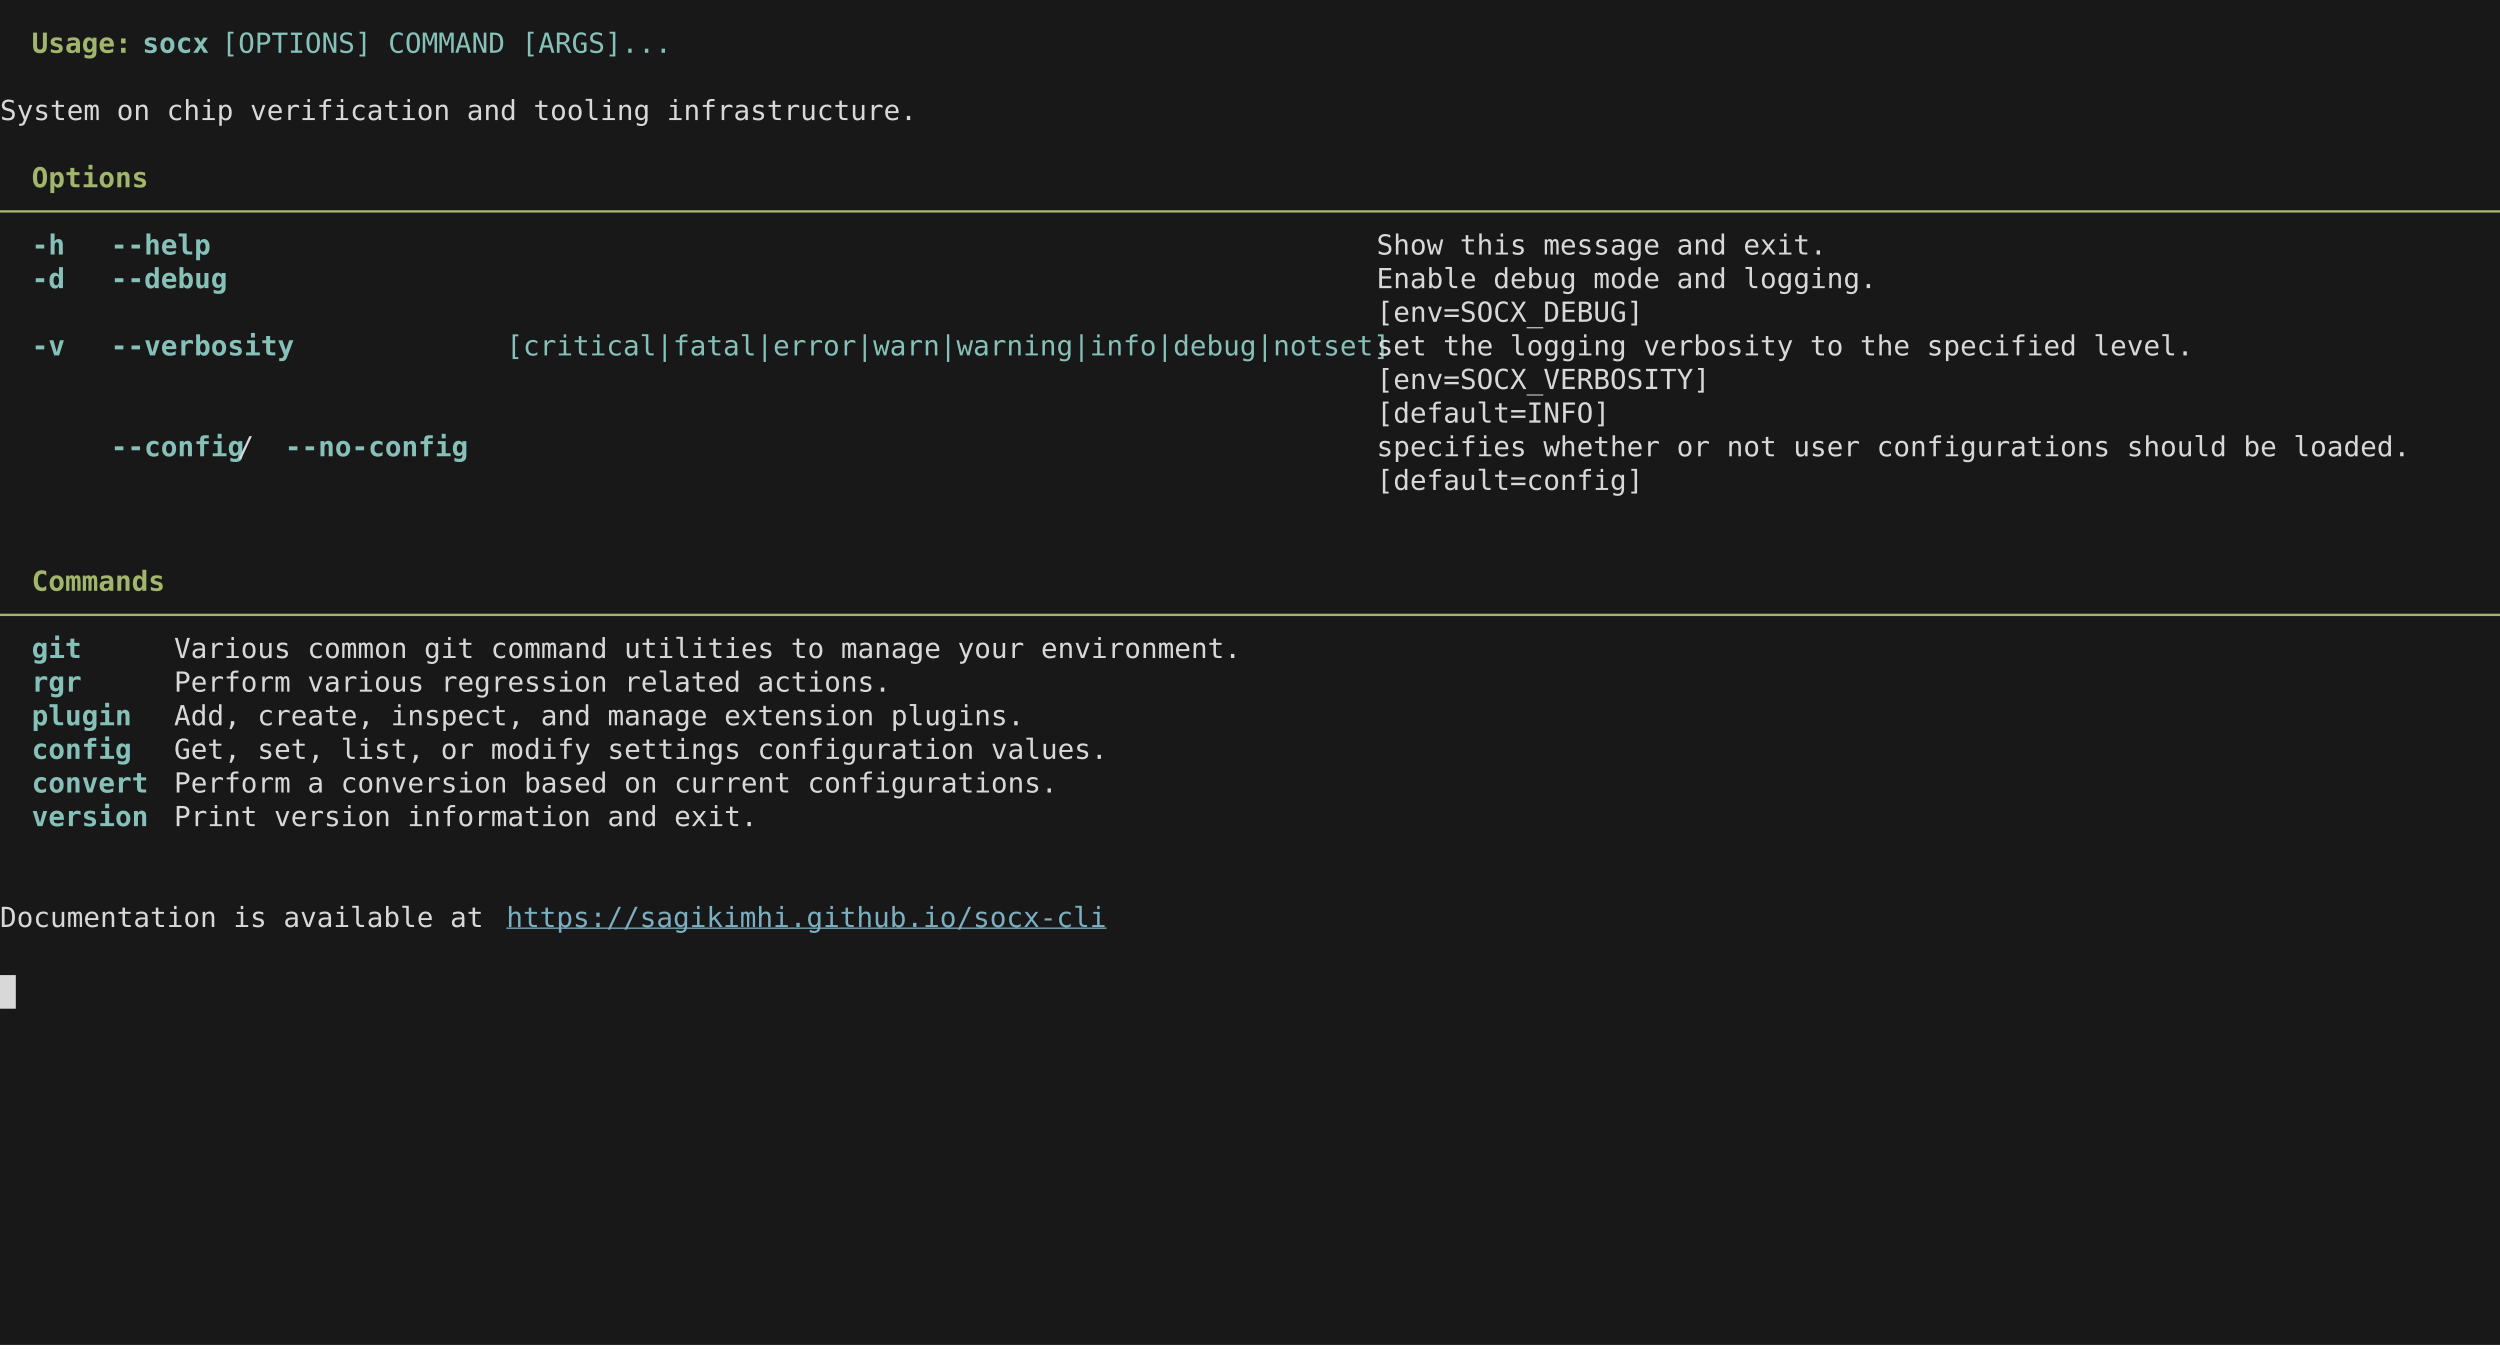
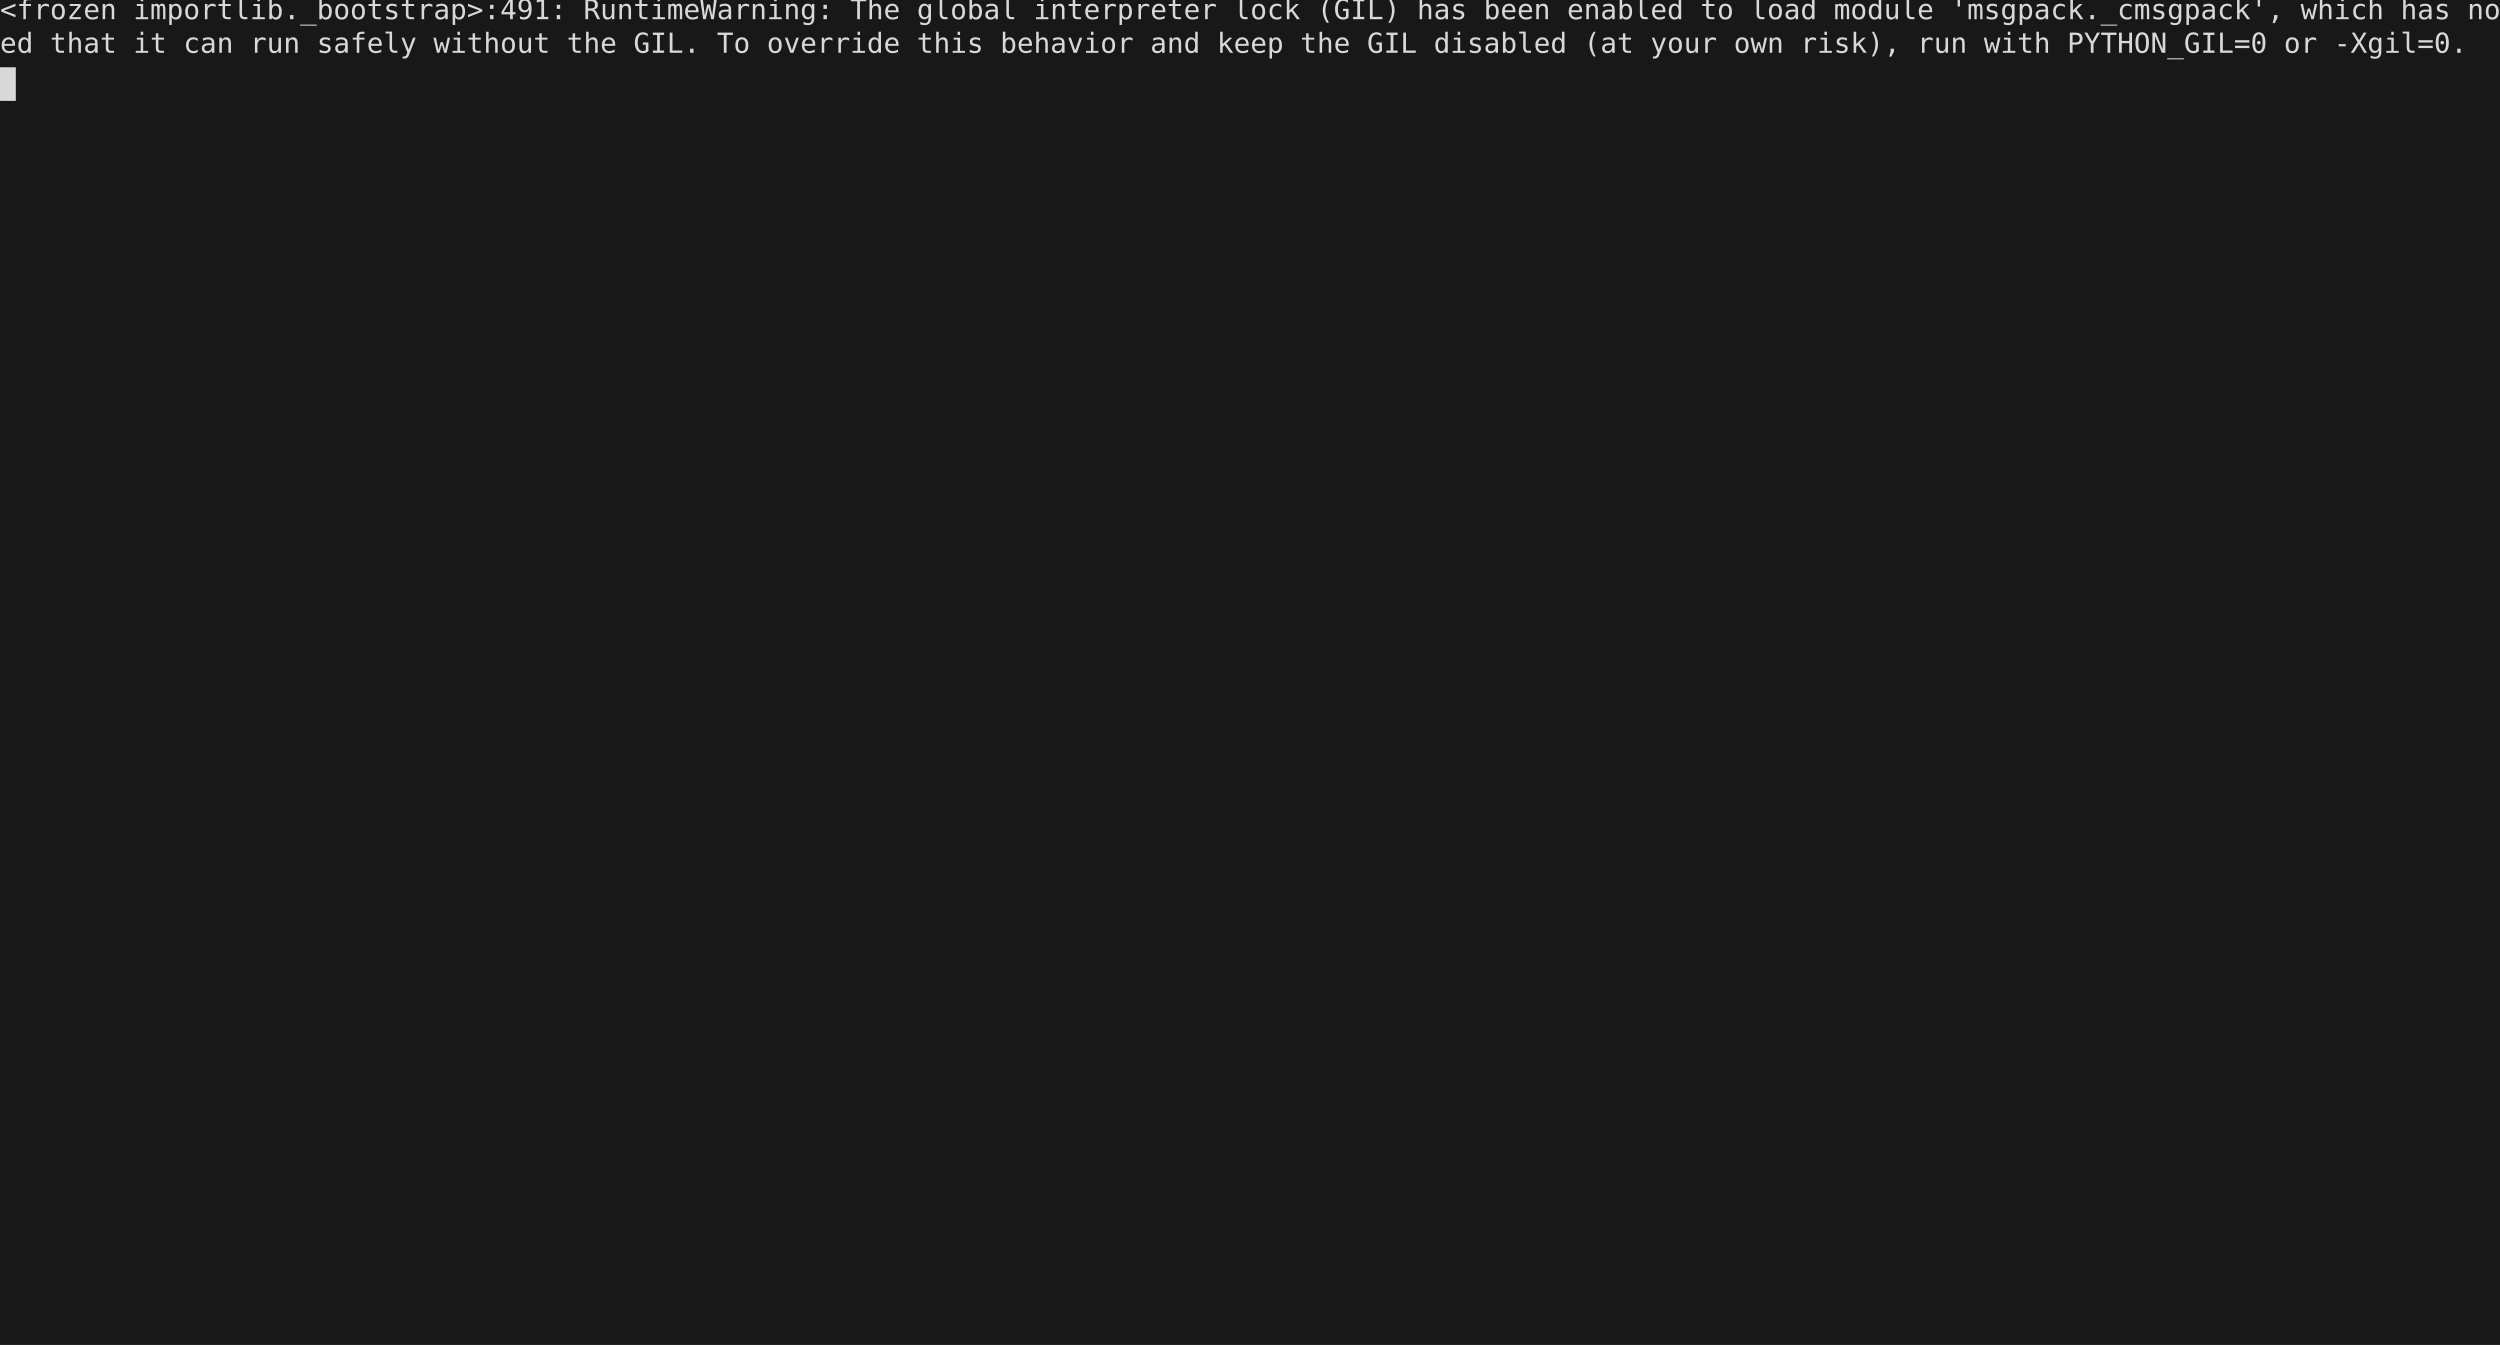
<svg xmlns="http://www.w3.org/2000/svg" xmlns:ns1="https://github.com/nbedos/termtosvg" xmlns:xlink="http://www.w3.org/1999/xlink" id="terminal" baseProfile="full" viewBox="0 0 1264 682" width="1264" version="1.1">
  <defs>
    <ns1:template_settings>
      <ns1:screen_geometry columns="158" rows="40" />
      <ns1:animation type="css" />
    </ns1:template_settings>
    <style type="text/css" id="generated-style">#screen {
                font-family: 'DejaVu Sans Mono', monospace;
                font-style: normal;
                font-size: 14px;
            }

        text {
            dominant-baseline: text-before-edge;
            white-space: pre;
        }

            :root {
-                 --animation-duration: 3000ms;
+                 --animation-duration: 3445ms;
            }

            @keyframes roll {
                0.000%{transform:translateY(0px)}
- 100.000%{transform:translateY(0px)}
+ 12.917%{transform:translateY(-714px)}
+ 100.000%{transform:translateY(-714px)}
            }

            #screen_view {
-                 animation-duration: 3000ms;
+                 animation-duration: 3445ms;
                animation-iteration-count:infinite;
                animation-name:roll;
                animation-timing-function: steps(1,end);
                animation-fill-mode: forwards;
            }
        </style>
    <style type="text/css" id="user-style">
            /* The colors defined below are the default 16 colors used for rendering text of the terminal. Adjust
               them as needed.
               base16-default-dark color theme (source: http://chriskempson.com/projects/base16/) */
            .foreground {fill: #d8d8d8;}
            .background {fill: #181818;}
            .color0 {fill: #181818;}
            .color1 {fill: #ab4642;}
            .color2 {fill: #a1b56c;}
            .color3 {fill: #f7ca88;}
            .color4 {fill: #7cafc2;}
            .color5 {fill: #ba8baf;}
            .color6 {fill: #86c1b9;}
            .color7 {fill: #d8d8d8;}
            .color8 {fill: #585858;}
            .color9 {fill: #ab4642;}
            .color10 {fill: #a1b56C;}
            .color11 {fill: #f7ca88;}
            .color12 {fill: #7cafc2;}
            .color13 {fill: #ba8baf;}
            .color14 {fill: #86c1b9;}
            .color15 {fill: #f8f8f8;}
        </style>
  </defs>
  <svg id="screen" width="1264" height="680" viewBox="0 0 1264 680" preserveAspectRatio="xMidYMin slice">
    <rect class="background" height="100%" width="100%" x="0" y="0" />
    <defs>
      <g id="g1">
+         <text x="0" textLength="1264" class="foreground">&lt;frozen importlib._bootstrap&gt;:491: RuntimeWarning: The global interpreter lock (GIL) has been enabled to load module 'msgpack._cmsgpack', which has not declar</text>
+       </g>
+       <g id="g2">
+         <text x="0" textLength="1184" class="foreground">ed that it can run safely without the GIL. To override this behavior and keep the GIL disabled (at your own risk), run with PYTHON_GIL=0 or -Xgil=0.</text>
+       </g>
+       <g id="g3">
+         <text x="0" textLength="8" class="background"> </text>
+       </g>
+       <g id="g4">
        <text x="0" textLength="1264" class="foreground">                                                                                                                                                              </text>
      </g>
-       <g id="g2">
+       <g id="g5">
        <text x="0" textLength="16" class="foreground">  </text>
        <text x="16" textLength="48" font-weight="bold" class="color10">Usage:</text>
        <text x="64" textLength="8" class="foreground"> </text>
        <text x="72" textLength="32" font-weight="bold" class="color14">socx</text>
        <text x="104" textLength="8" class="foreground"> </text>
-         <text x="112" textLength="216" class="color6">[OPTIONS] COMMAND [ARGS]...</text>
-         <text x="328" textLength="936" class="foreground">                                                                                                                     </text>
-       </g>
-       <g id="g3">
+         <text x="112" textLength="304" class="color6">[&lt;options&gt;] [&lt;subcommand&gt;] [&lt;args&gt;...]</text>
+         <text x="416" textLength="848" class="foreground">                                                                                                          </text>
+       </g>
+       <g id="g6">
        <text x="0" textLength="1264" class="foreground">  System on chip verification and tooling infrastructure.                                                                                                     </text>
      </g>
-       <g id="g4">
+       <g id="g7">
+         <text x="0" textLength="16" class="color2">  </text>
+         <text x="16" textLength="64" font-weight="bold" class="color10">Commands</text>
+         <text x="80" textLength="1184" class="color2">                                                                                                                                                    </text>
+       </g>
+       <g id="g8">
+         <text x="0" textLength="1264" class="color2">  ──────────────────────────────────────────────────────────────────────────────────────────────────────────────────────────────────────────────────────────  </text>
+       </g>
+       <g id="g9">
+         <text x="0" textLength="16" class="color2">  </text>
+         <text x="16" textLength="64" font-weight="bold" class="color14">init    </text>
+         <text x="80" textLength="8" class="color2"> </text>
+         <text x="88" textLength="112" class="foreground"> Initialize a </text>
+         <text x="200" textLength="32" font-weight="bold" class="color14">socx</text>
+         <text x="232" textLength="1016" class="foreground"> project.                                                                                                                      </text>
+         <text x="1248" textLength="16" class="color2">  </text>
+       </g>
+       <g id="g10">
+         <text x="0" textLength="16" class="color2">  </text>
+         <text x="16" textLength="64" font-weight="bold" class="color14">git     </text>
+         <text x="80" textLength="8" class="color2"> </text>
+         <text x="88" textLength="40" class="foreground"> Run </text>
+         <text x="128" textLength="24" font-weight="bold" class="color14">git</text>
+         <text x="152" textLength="1096" class="foreground"> commands in parallel on multiple repositories.                                                                                          </text>
+         <text x="1248" textLength="16" class="color2">  </text>
+       </g>
+       <g id="g11">
+         <text x="0" textLength="16" class="color2">  </text>
+         <text x="16" textLength="64" font-weight="bold" class="color14">rgr     </text>
+         <text x="80" textLength="8" class="color2"> </text>
+         <text x="88" textLength="1160" class="foreground"> Perform various regression related actions.                                                                                                     </text>
+         <text x="1248" textLength="16" class="color2">  </text>
+       </g>
+       <g id="g12">
+         <text x="0" textLength="16" class="color2">  </text>
+         <text x="16" textLength="64" font-weight="bold" class="color14">plugin  </text>
+         <text x="80" textLength="8" class="color2"> </text>
+         <text x="88" textLength="1160" class="foreground"> Add, create, inspect, and manage extension plugins.                                                                                             </text>
+         <text x="1248" textLength="16" class="color2">  </text>
+       </g>
+       <g id="g13">
+         <text x="0" textLength="16" class="color2">  </text>
+         <text x="16" textLength="64" font-weight="bold" class="color14">config  </text>
+         <text x="80" textLength="8" class="color2"> </text>
+         <text x="88" textLength="1160" class="foreground"> Get, set, list, or modify settings configuration values.                                                                                        </text>
+         <text x="1248" textLength="16" class="color2">  </text>
+       </g>
+       <g id="g14">
+         <text x="0" textLength="16" class="color2">  </text>
+         <text x="16" textLength="64" font-weight="bold" class="color14">convert </text>
+         <text x="80" textLength="8" class="color2"> </text>
+         <text x="88" textLength="1160" class="foreground"> Perform a conversion based on current configurations.                                                                                           </text>
+         <text x="1248" textLength="16" class="color2">  </text>
+       </g>
+       <g id="g15">
+         <text x="0" textLength="16" class="color2">  </text>
+         <text x="16" textLength="64" font-weight="bold" class="color14">version </text>
+         <text x="80" textLength="8" class="color2"> </text>
+         <text x="88" textLength="1160" class="foreground"> Print version information and exit.                                                                                                             </text>
+         <text x="1248" textLength="16" class="color2">  </text>
+       </g>
+       <g id="g16">
+         <text x="0" textLength="1264" class="color2">                                                                                                                                                              </text>
+       </g>
+       <g id="g17">
        <text x="0" textLength="16" class="color2">  </text>
        <text x="16" textLength="56" font-weight="bold" class="color10">Options</text>
        <text x="72" textLength="1192" class="color2">                                                                                                                                                     </text>
      </g>
-       <g id="g5">
-         <text x="0" textLength="1264" class="color2">  ──────────────────────────────────────────────────────────────────────────────────────────────────────────────────────────────────────────────────────────  </text>
-       </g>
-       <g id="g6">
+       <g id="g18">
        <text x="0" textLength="16" class="color2">  </text>
        <text x="16" textLength="16" font-weight="bold" class="color14">-h</text>
        <text x="32" textLength="8" class="foreground"> </text>
        <text x="40" textLength="8" class="color2"> </text>
        <text x="48" textLength="8" class="foreground"> </text>
        <text x="56" textLength="176" font-weight="bold" class="color14">--help                </text>
        <text x="232" textLength="8" class="foreground"> </text>
        <text x="240" textLength="8" class="color2"> </text>
        <text x="248" textLength="440" class="foreground">                                                       </text>
        <text x="688" textLength="8" class="color2"> </text>
        <text x="696" textLength="552" class="foreground"> Show this message and exit.                                         </text>
        <text x="1248" textLength="16" class="color2">  </text>
      </g>
-       <g id="g7">
+       <g id="g19">
        <text x="0" textLength="16" class="color2">  </text>
        <text x="16" textLength="16" font-weight="bold" class="color14">-d</text>
        <text x="32" textLength="8" class="foreground"> </text>
        <text x="40" textLength="8" class="color2"> </text>
        <text x="48" textLength="8" class="foreground"> </text>
        <text x="56" textLength="176" font-weight="bold" class="color14">--debug               </text>
        <text x="232" textLength="8" class="foreground"> </text>
        <text x="240" textLength="8" class="color2"> </text>
        <text x="248" textLength="440" class="foreground">                                                       </text>
        <text x="688" textLength="8" class="color2"> </text>
        <text x="696" textLength="552" class="foreground"> Enable debug mode and logging.                                      </text>
        <text x="1248" textLength="16" class="color2">  </text>
      </g>
-       <g id="g8">
-         <text x="0" textLength="16" class="color2">  </text>
-         <text x="16" textLength="24" class="foreground">   </text>
-         <text x="40" textLength="8" class="color2"> </text>
-         <text x="48" textLength="192" class="foreground">                        </text>
-         <text x="240" textLength="8" class="color2"> </text>
-         <text x="248" textLength="440" class="foreground">                                                       </text>
-         <text x="688" textLength="8" class="color2"> </text>
-         <text x="696" textLength="552" class="foreground"> [env=SOCX_DEBUG]                                                    </text>
-         <text x="1248" textLength="16" class="color2">  </text>
-       </g>
-       <g id="g9">
+       <g id="g20">
+         <text x="0" textLength="16" class="color2">  </text>
+         <text x="16" textLength="24" class="foreground">   </text>
+         <text x="40" textLength="8" class="color2"> </text>
+         <text x="48" textLength="192" class="foreground">                        </text>
+         <text x="240" textLength="8" class="color2"> </text>
+         <text x="248" textLength="440" class="foreground">                                                       </text>
+         <text x="688" textLength="8" class="color2"> </text>
+         <text x="696" textLength="8" class="foreground"> </text>
+         <text x="704" textLength="544" class="color12">[env=SOCX_DEBUG]                                                    </text>
+         <text x="1248" textLength="16" class="color2">  </text>
+       </g>
+       <g id="g21">
        <text x="0" textLength="16" class="color2">  </text>
        <text x="16" textLength="16" font-weight="bold" class="color14">-v</text>
        <text x="32" textLength="8" class="foreground"> </text>
        <text x="40" textLength="8" class="color2"> </text>
        <text x="48" textLength="8" class="foreground"> </text>
        <text x="56" textLength="176" font-weight="bold" class="color14">--verbosity           </text>
        <text x="232" textLength="8" class="foreground"> </text>
        <text x="240" textLength="8" class="color2"> </text>
        <text x="248" textLength="8" class="foreground"> </text>
        <text x="256" textLength="424" class="color6">[critical|fatal|error|warn|warning|info|debug|notset]</text>
        <text x="680" textLength="8" class="foreground"> </text>
        <text x="688" textLength="8" class="color2"> </text>
        <text x="696" textLength="552" class="foreground"> set the logging verbosity to the specified level.                   </text>
        <text x="1248" textLength="16" class="color2">  </text>
      </g>
-       <g id="g10">
-         <text x="0" textLength="16" class="color2">  </text>
-         <text x="16" textLength="24" class="foreground">   </text>
-         <text x="40" textLength="8" class="color2"> </text>
-         <text x="48" textLength="192" class="foreground">                        </text>
-         <text x="240" textLength="8" class="color2"> </text>
-         <text x="248" textLength="440" class="foreground">                                                       </text>
-         <text x="688" textLength="8" class="color2"> </text>
-         <text x="696" textLength="552" class="foreground"> [env=SOCX_VERBOSITY]                                                </text>
-         <text x="1248" textLength="16" class="color2">  </text>
-       </g>
-       <g id="g11">
+       <g id="g22">
+         <text x="0" textLength="16" class="color2">  </text>
+         <text x="16" textLength="24" class="foreground">   </text>
+         <text x="40" textLength="8" class="color2"> </text>
+         <text x="48" textLength="192" class="foreground">                        </text>
+         <text x="240" textLength="8" class="color2"> </text>
+         <text x="248" textLength="440" class="foreground">                                                       </text>
+         <text x="688" textLength="8" class="color2"> </text>
+         <text x="696" textLength="8" class="foreground"> </text>
+         <text x="704" textLength="544" class="color12">[env=SOCX_VERBOSITY]                                                </text>
+         <text x="1248" textLength="16" class="color2">  </text>
+       </g>
+       <g id="g23">
        <text x="0" textLength="16" class="color2">  </text>
        <text x="16" textLength="24" class="foreground">   </text>
        <text x="40" textLength="8" class="color2"> </text>
        <text x="48" textLength="192" class="foreground">                        </text>
        <text x="240" textLength="8" class="color2"> </text>
        <text x="248" textLength="440" class="foreground">                                                       </text>
        <text x="688" textLength="8" class="color2"> </text>
        <text x="696" textLength="552" class="foreground"> [default=INFO]                                                      </text>
        <text x="1248" textLength="16" class="color2">  </text>
      </g>
-       <g id="g12">
+       <g id="g24">
+         <text x="0" textLength="16" class="color2">  </text>
+         <text x="16" textLength="24" class="foreground">   </text>
+         <text x="40" textLength="8" class="color2"> </text>
+         <text x="48" textLength="192" class="foreground">                        </text>
+         <text x="240" textLength="8" class="color2"> </text>
+         <text x="248" textLength="440" class="foreground">                                                       </text>
+         <text x="688" textLength="8" class="color2"> </text>
+         <text x="696" textLength="8" class="foreground"> </text>
+         <text x="704" textLength="544" class="color6">[critical|fatal|error|warn|warning|info|debug|notset]               </text>
+         <text x="1248" textLength="16" class="color2">  </text>
+       </g>
+       <g id="g25">
        <text x="0" textLength="16" class="color2">  </text>
        <text x="16" textLength="24" class="foreground">   </text>
        <text x="40" textLength="8" class="color2"> </text>
        <text x="48" textLength="8" class="foreground"> </text>
        <text x="56" textLength="64" font-weight="bold" class="color14">--config</text>
        <text x="120" textLength="24" class="foreground"> / </text>
        <text x="144" textLength="88" font-weight="bold" class="color14">--no-config</text>
        <text x="232" textLength="8" class="foreground"> </text>
        <text x="240" textLength="8" class="color2"> </text>
        <text x="248" textLength="440" class="foreground">                                                       </text>
        <text x="688" textLength="8" class="color2"> </text>
        <text x="696" textLength="552" class="foreground"> specifies whether or not user configurations should be loaded.      </text>
        <text x="1248" textLength="16" class="color2">  </text>
      </g>
-       <g id="g13">
+       <g id="g26">
+         <text x="0" textLength="16" class="color2">  </text>
+         <text x="16" textLength="24" class="foreground">   </text>
+         <text x="40" textLength="8" class="color2"> </text>
+         <text x="48" textLength="192" class="foreground">                        </text>
+         <text x="240" textLength="8" class="color2"> </text>
+         <text x="248" textLength="440" class="foreground">                                                       </text>
+         <text x="688" textLength="8" class="color2"> </text>
+         <text x="696" textLength="8" class="foreground"> </text>
+         <text x="704" textLength="544" class="color12">[env=SOCX_CONFIGURE]                                                </text>
+         <text x="1248" textLength="16" class="color2">  </text>
+       </g>
+       <g id="g27">
        <text x="0" textLength="16" class="color2">  </text>
        <text x="16" textLength="24" class="foreground">   </text>
        <text x="40" textLength="8" class="color2"> </text>
        <text x="48" textLength="192" class="foreground">                        </text>
        <text x="240" textLength="8" class="color2"> </text>
        <text x="248" textLength="440" class="foreground">                                                       </text>
        <text x="688" textLength="8" class="color2"> </text>
        <text x="696" textLength="552" class="foreground"> [default=config]                                                    </text>
        <text x="1248" textLength="16" class="color2">  </text>
      </g>
-       <g id="g14">
-         <text x="0" textLength="1264" class="color2">                                                                                                                                                              </text>
-       </g>
-       <g id="g15">
-         <text x="0" textLength="16" class="color2">  </text>
-         <text x="16" textLength="64" font-weight="bold" class="color10">Commands</text>
-         <text x="80" textLength="1184" class="color2">                                                                                                                                                    </text>
-       </g>
-       <g id="g16">
-         <text x="0" textLength="16" class="color2">  </text>
-         <text x="16" textLength="64" font-weight="bold" class="color14">git     </text>
-         <text x="80" textLength="8" class="color2"> </text>
-         <text x="88" textLength="1160" class="foreground"> Various common git command utilities to manage your environment.                                                                                </text>
-         <text x="1248" textLength="16" class="color2">  </text>
-       </g>
-       <g id="g17">
-         <text x="0" textLength="16" class="color2">  </text>
-         <text x="16" textLength="64" font-weight="bold" class="color14">rgr     </text>
-         <text x="80" textLength="8" class="color2"> </text>
-         <text x="88" textLength="1160" class="foreground"> Perform various regression related actions.                                                                                                     </text>
-         <text x="1248" textLength="16" class="color2">  </text>
-       </g>
-       <g id="g18">
-         <text x="0" textLength="16" class="color2">  </text>
-         <text x="16" textLength="64" font-weight="bold" class="color14">plugin  </text>
-         <text x="80" textLength="8" class="color2"> </text>
-         <text x="88" textLength="1160" class="foreground"> Add, create, inspect, and manage extension plugins.                                                                                             </text>
-         <text x="1248" textLength="16" class="color2">  </text>
-       </g>
-       <g id="g19">
-         <text x="0" textLength="16" class="color2">  </text>
-         <text x="16" textLength="64" font-weight="bold" class="color14">config  </text>
-         <text x="80" textLength="8" class="color2"> </text>
-         <text x="88" textLength="1160" class="foreground"> Get, set, list, or modify settings configuration values.                                                                                        </text>
-         <text x="1248" textLength="16" class="color2">  </text>
-       </g>
-       <g id="g20">
-         <text x="0" textLength="16" class="color2">  </text>
-         <text x="16" textLength="64" font-weight="bold" class="color14">convert </text>
-         <text x="80" textLength="8" class="color2"> </text>
-         <text x="88" textLength="1160" class="foreground"> Perform a conversion based on current configurations.                                                                                           </text>
-         <text x="1248" textLength="16" class="color2">  </text>
-       </g>
-       <g id="g21">
-         <text x="0" textLength="16" class="color2">  </text>
-         <text x="16" textLength="64" font-weight="bold" class="color14">version </text>
-         <text x="80" textLength="8" class="color2"> </text>
-         <text x="88" textLength="1160" class="foreground"> Print version information and exit.                                                                                                             </text>
-         <text x="1248" textLength="16" class="color2">  </text>
-       </g>
-       <g id="g22">
+       <g id="g28">
        <text x="0" textLength="256" class="foreground">  Documentation is available at </text>
        <text x="256" textLength="288" text-decoration="underline" class="color4">https://sagikimhi.github.io/socx-cli</text>
        <text x="544" textLength="720" class="foreground">                                                                                          </text>
-       </g>
-       <g id="g23">
-         <text x="0" textLength="8" class="background"> </text>
      </g>
    </defs>
    <g id="screen_view">
      <g>
        <use xlink:href="#g1" y="0" />
        <use xlink:href="#g2" y="17" />
-         <use xlink:href="#g1" y="34" />
-         <use xlink:href="#g3" y="51" />
-         <use xlink:href="#g1" y="68" />
-         <use xlink:href="#g4" y="85" />
-         <use xlink:href="#g5" y="102" />
-         <use xlink:href="#g6" y="119" />
-         <use xlink:href="#g7" y="136" />
-         <use xlink:href="#g8" y="153" />
-         <use xlink:href="#g9" y="170" />
-         <use xlink:href="#g10" y="187" />
-         <use xlink:href="#g11" y="204" />
-         <use xlink:href="#g12" y="221" />
-         <use xlink:href="#g13" y="238" />
-         <use xlink:href="#g14" y="255" />
-         <use xlink:href="#g14" y="272" />
-         <use xlink:href="#g15" y="289" />
-         <use xlink:href="#g5" y="306" />
-         <use xlink:href="#g16" y="323" />
-         <use xlink:href="#g17" y="340" />
-         <use xlink:href="#g18" y="357" />
-         <use xlink:href="#g19" y="374" />
-         <use xlink:href="#g20" y="391" />
-         <use xlink:href="#g21" y="408" />
-         <use xlink:href="#g14" y="425" />
-         <use xlink:href="#g14" y="442" />
-         <use xlink:href="#g22" y="459" />
-         <use xlink:href="#g1" y="476" />
-         <rect x="0" y="493" width="8" height="17" class="foreground" />
-         <use xlink:href="#g23" y="493" />
+         <rect x="0" y="34" width="8" height="17" class="foreground" />
+         <use xlink:href="#g3" y="34" />
+       </g>
+       <g>
+         <use xlink:href="#g1" y="714" />
+         <use xlink:href="#g2" y="731" />
+         <use xlink:href="#g4" y="748" />
+         <use xlink:href="#g5" y="765" />
+         <use xlink:href="#g4" y="782" />
+         <use xlink:href="#g6" y="799" />
+         <use xlink:href="#g4" y="816" />
+         <use xlink:href="#g7" y="833" />
+         <use xlink:href="#g8" y="850" />
+         <rect x="200" y="867" width="32" height="17" class="color0" />
+         <use xlink:href="#g9" y="867" />
+         <rect x="128" y="884" width="24" height="17" class="color0" />
+         <use xlink:href="#g10" y="884" />
+         <use xlink:href="#g11" y="901" />
+         <use xlink:href="#g12" y="918" />
+         <use xlink:href="#g13" y="935" />
+         <use xlink:href="#g14" y="952" />
+         <use xlink:href="#g15" y="969" />
+         <use xlink:href="#g16" y="986" />
+         <use xlink:href="#g16" y="1003" />
+         <use xlink:href="#g17" y="1020" />
+         <use xlink:href="#g8" y="1037" />
+         <use xlink:href="#g18" y="1054" />
+         <use xlink:href="#g19" y="1071" />
+         <use xlink:href="#g20" y="1088" />
+         <use xlink:href="#g21" y="1105" />
+         <use xlink:href="#g22" y="1122" />
+         <use xlink:href="#g23" y="1139" />
+         <use xlink:href="#g24" y="1156" />
+         <use xlink:href="#g25" y="1173" />
+         <use xlink:href="#g26" y="1190" />
+         <use xlink:href="#g27" y="1207" />
+         <use xlink:href="#g16" y="1224" />
+         <use xlink:href="#g16" y="1241" />
+         <use xlink:href="#g28" y="1258" />
+         <use xlink:href="#g4" y="1275" />
+         <rect x="0" y="1292" width="8" height="17" class="foreground" />
+         <use xlink:href="#g3" y="1292" />
      </g>
    </g>
  </svg>
</svg>
